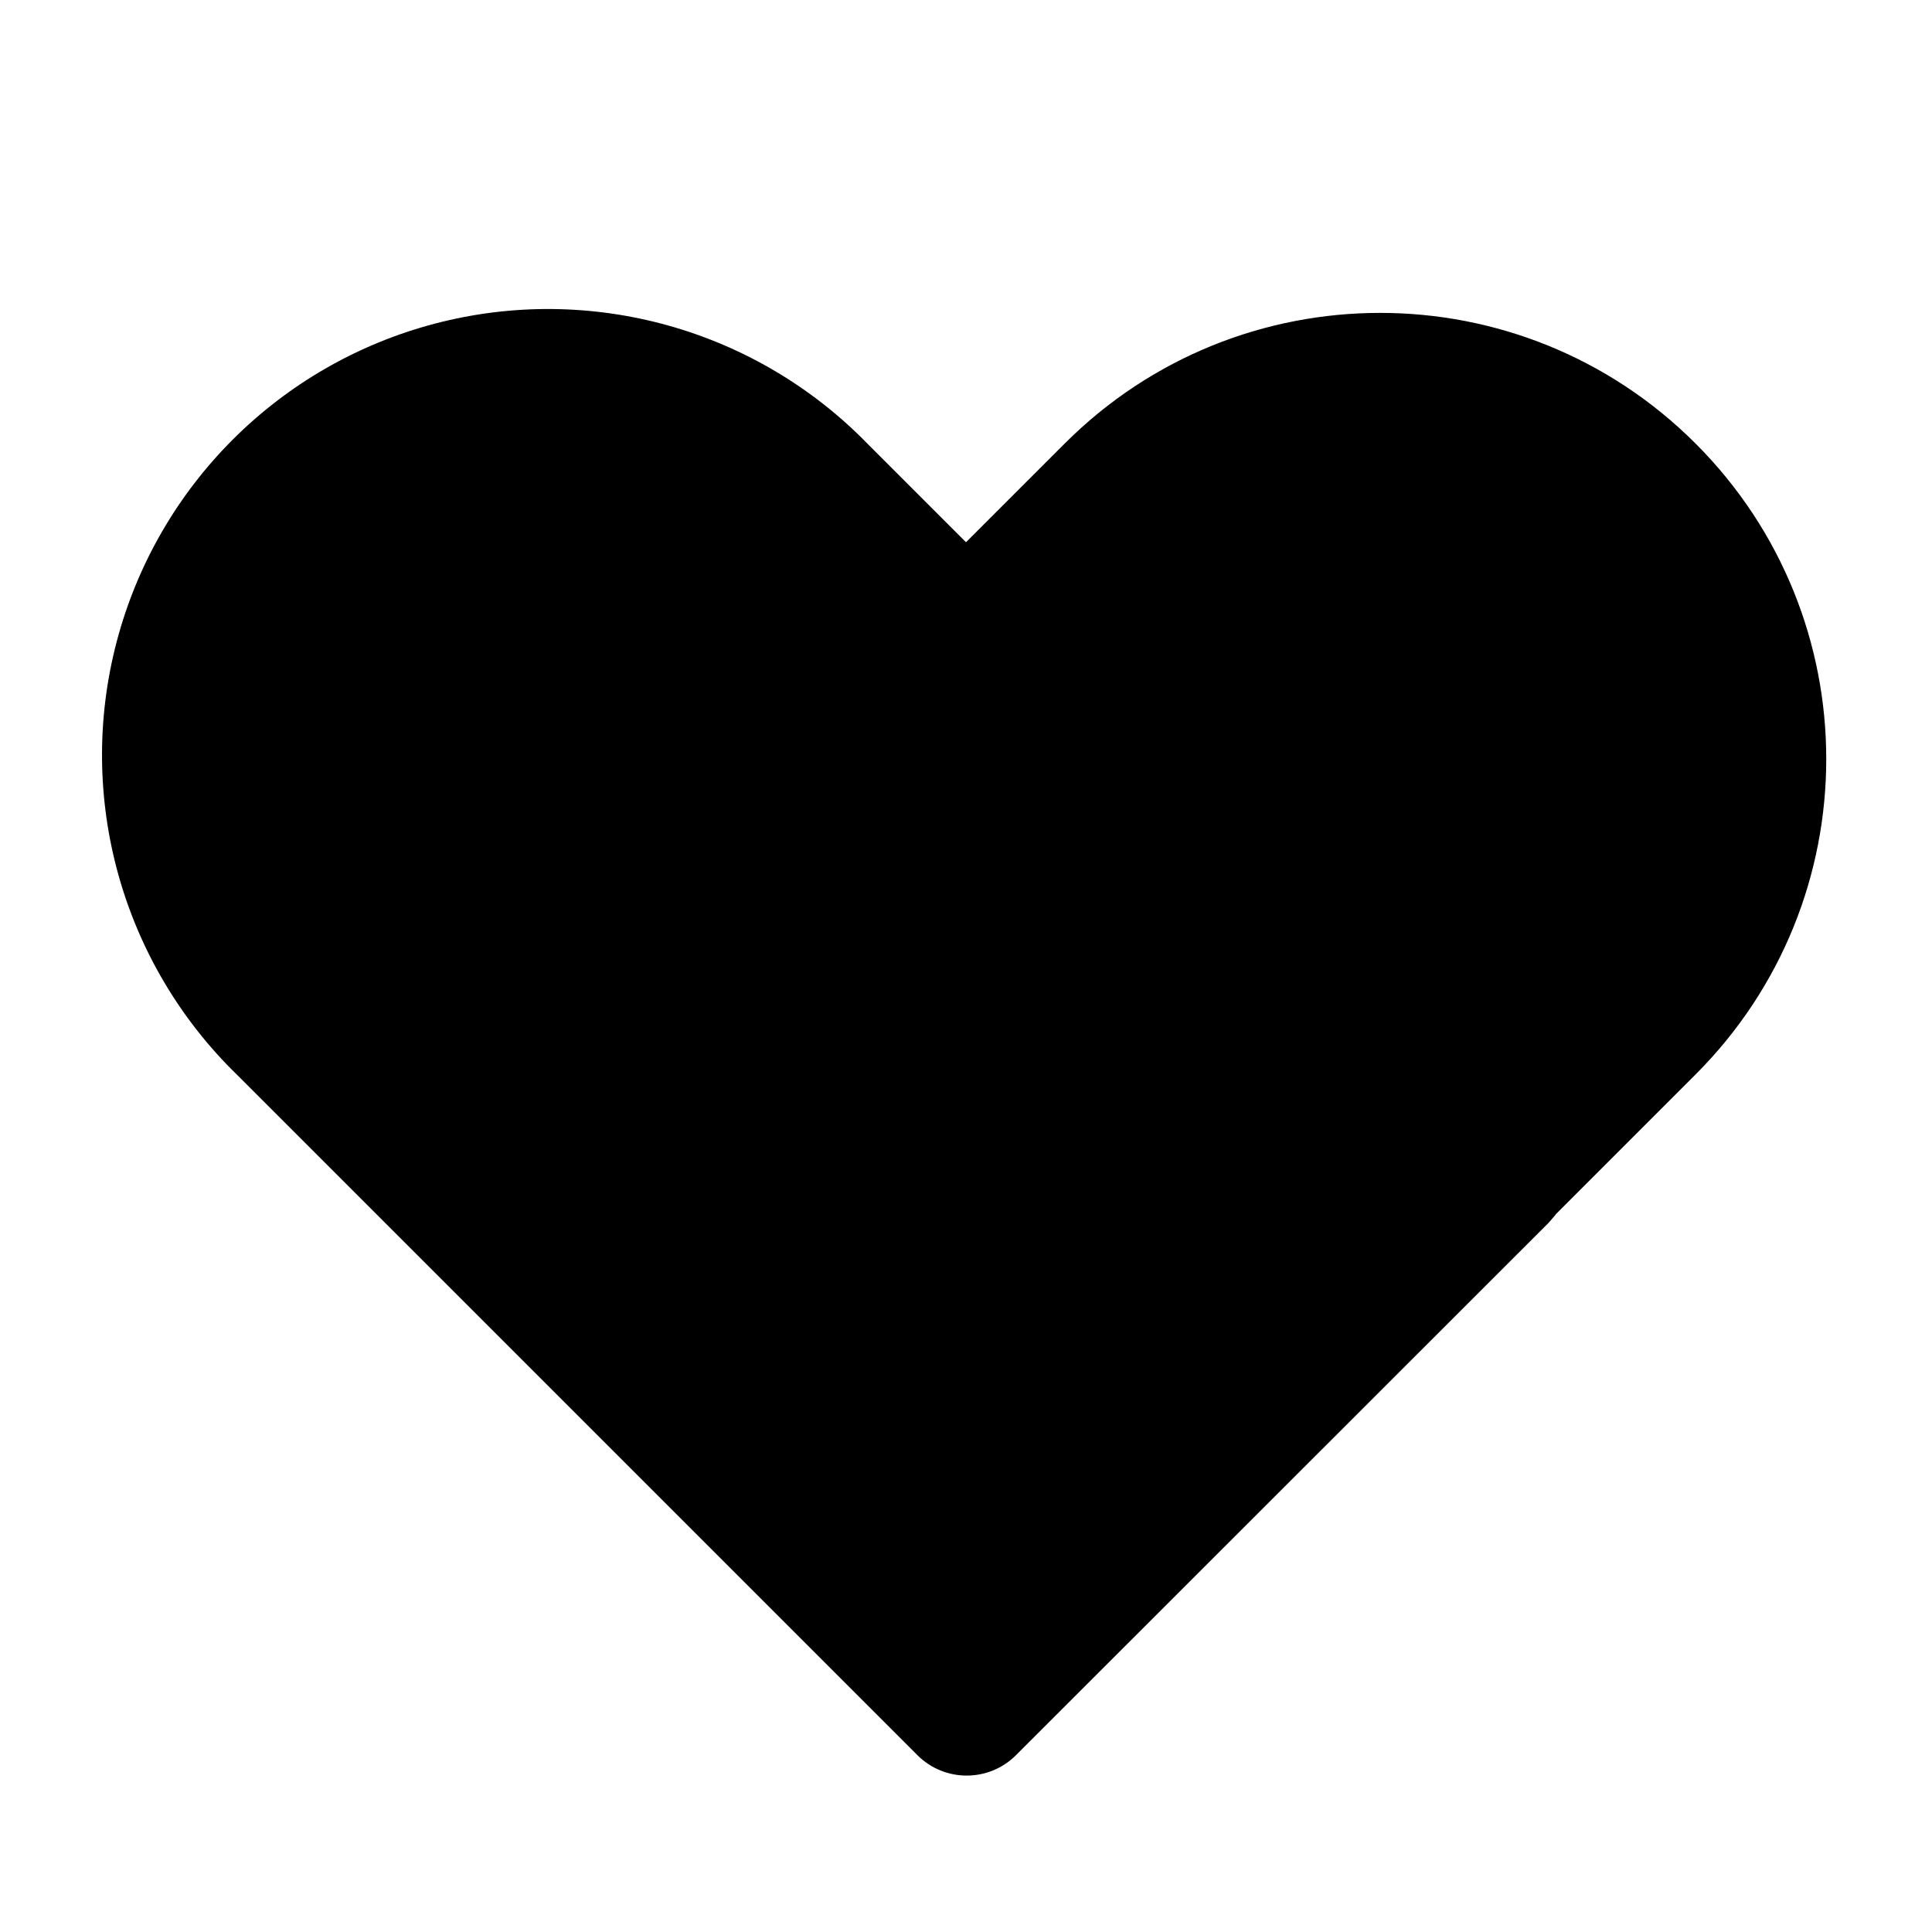
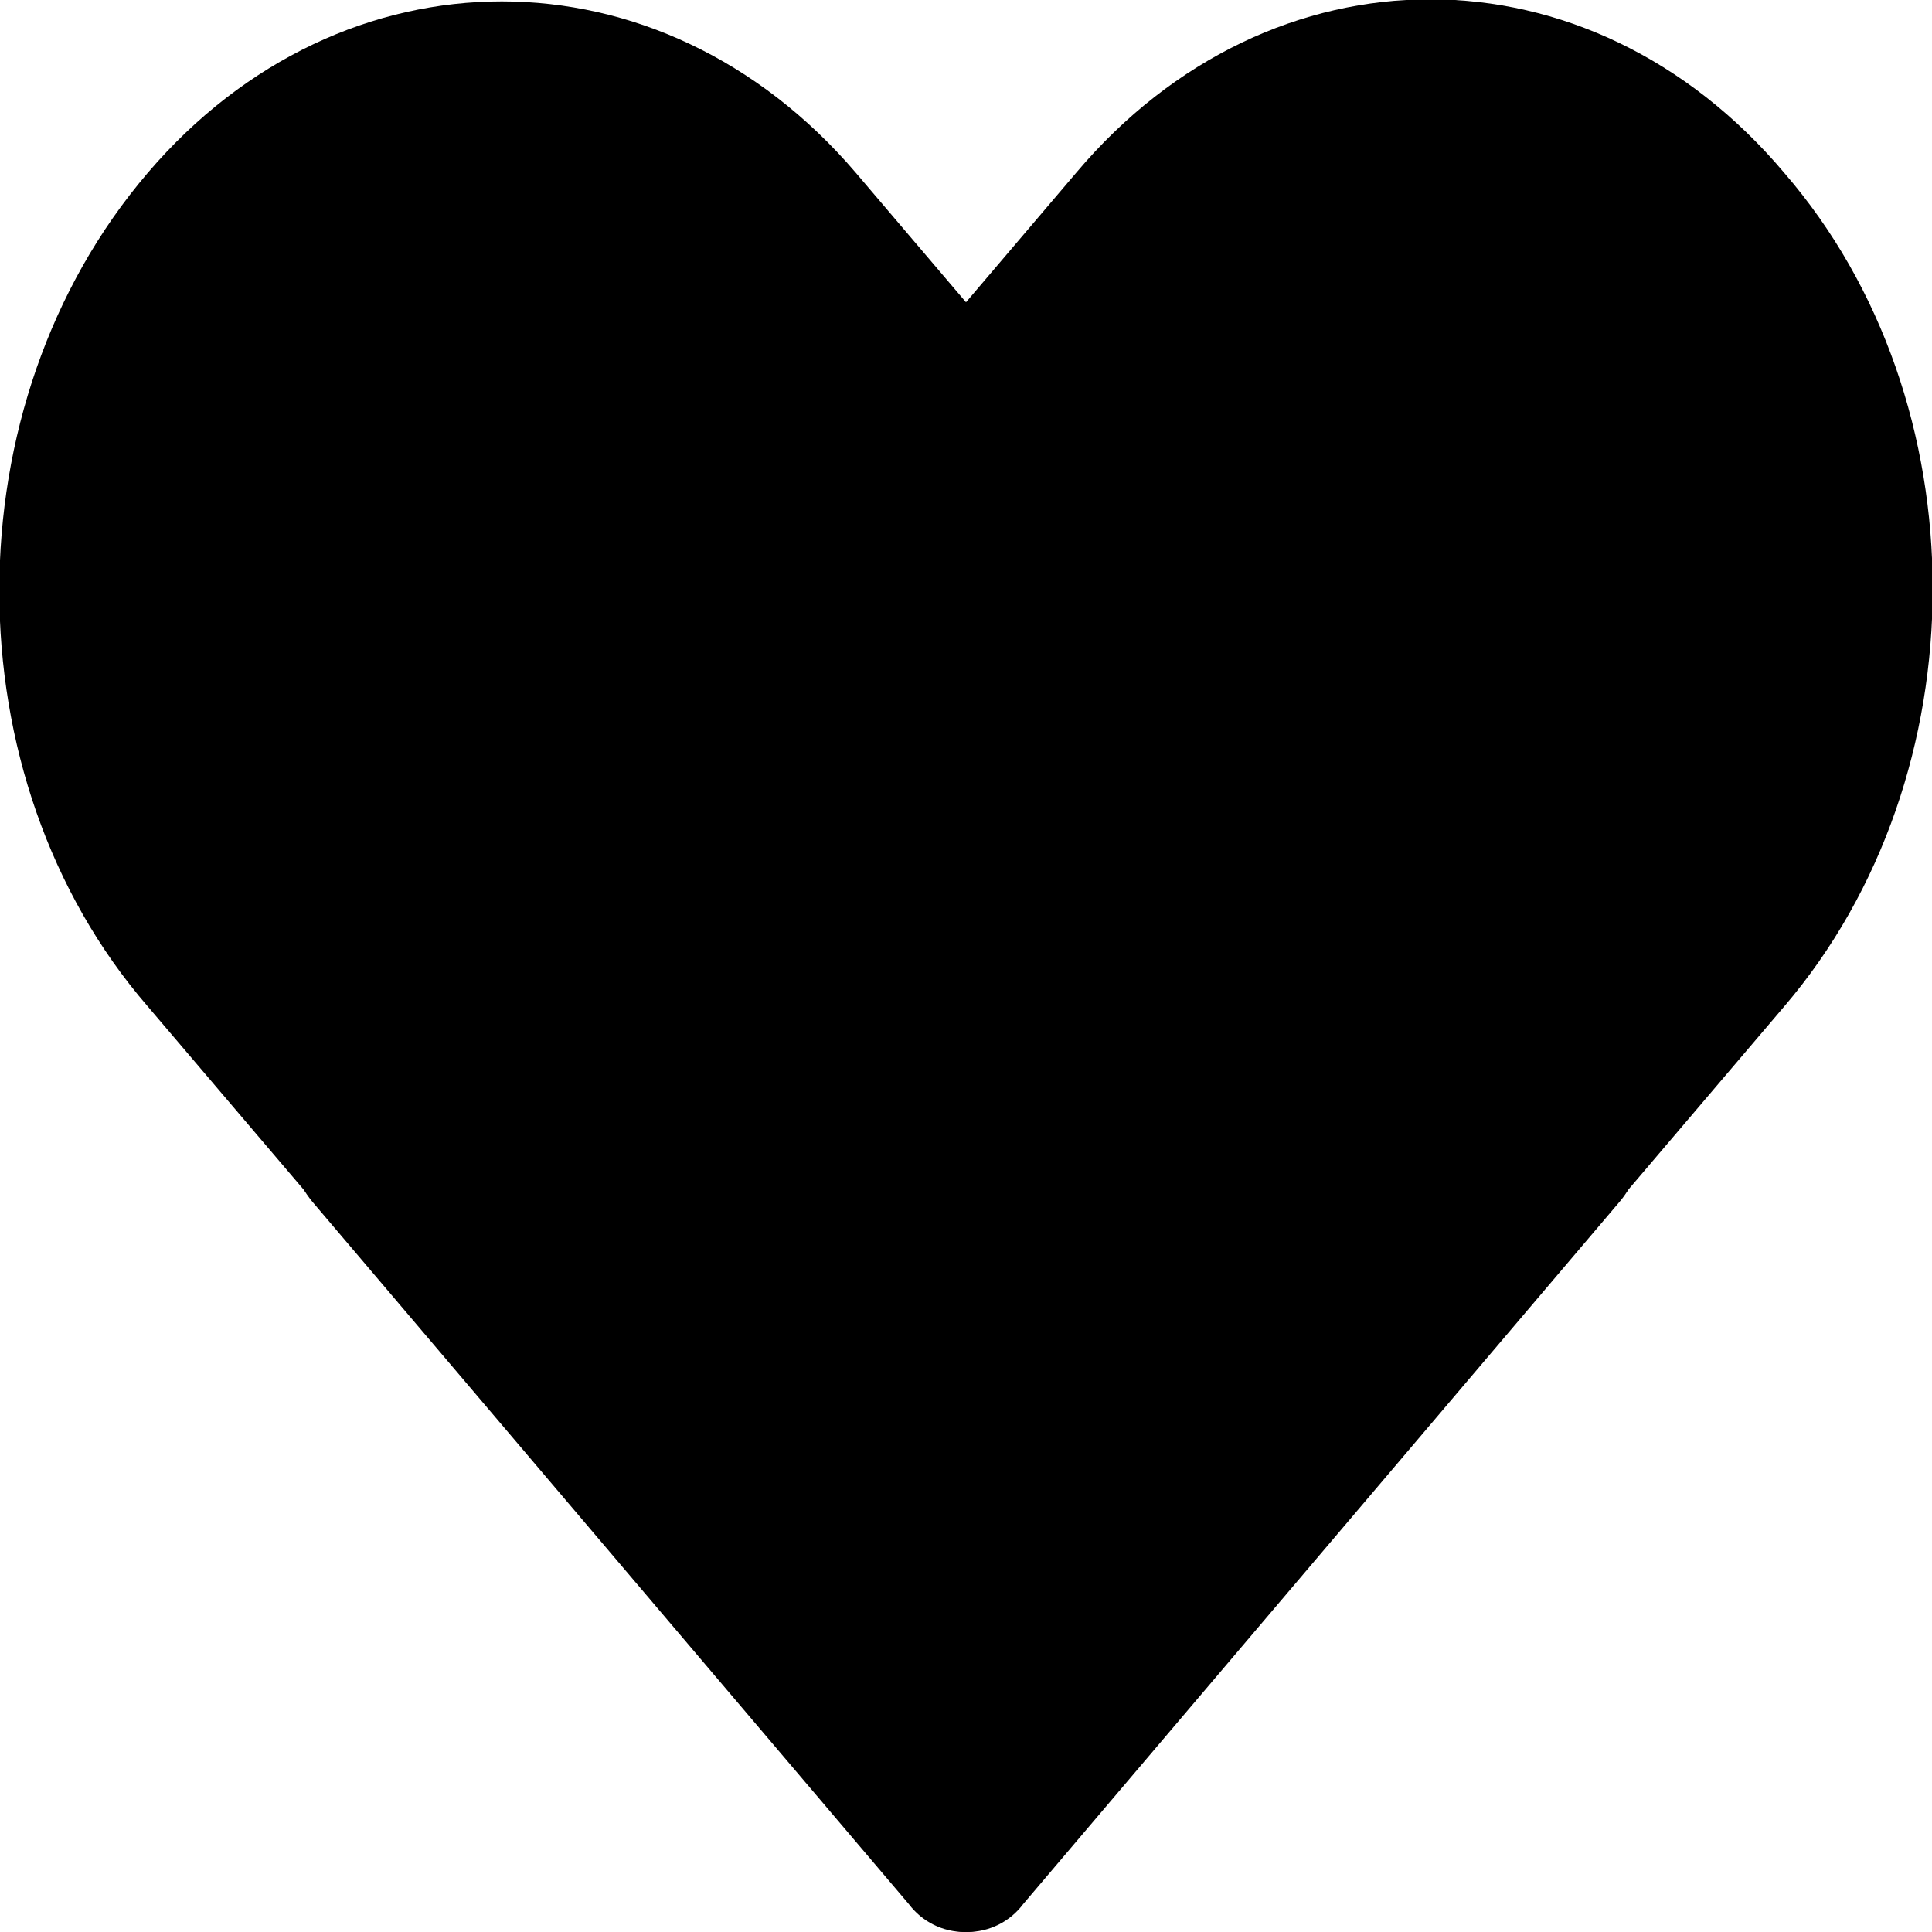
- <svg xmlns="http://www.w3.org/2000/svg" width="16" height="16" viewBox="0 0 693 693" fill="currentFill">
-   <path fill-rule="evenodd" clip-rule="evenodd" d="m558 435.7-2.6 3-191 190.9a25 25 0 0 1-35.3 0l-244-244a160 160 0 1 1 226.3-226.2l35.1 35.1 35.4-35.4a160 160 0 0 1 226.3 226.3l-50.3 50.3Z" />
+ <svg xmlns="http://www.w3.org/2000/svg" width="693" height="693" fill="none" viewBox="0 0 693 693">
+   <path fill="currentColor" d="M112 431a37 37 0 0 1 0-47L386 62c70-83 184-83 254 0 71 82 71 216 0 299L366 683a25 25 0 0 1-40 0L112 431Z" />
+   <path fill="currentColor" d="M367 683a25 25 0 0 1-40 0L53 361c-71-82-71-216 0-299 70-82 184-82 254 0l274 322c11 13 11 34 0 47L367 683Z" />
</svg>
